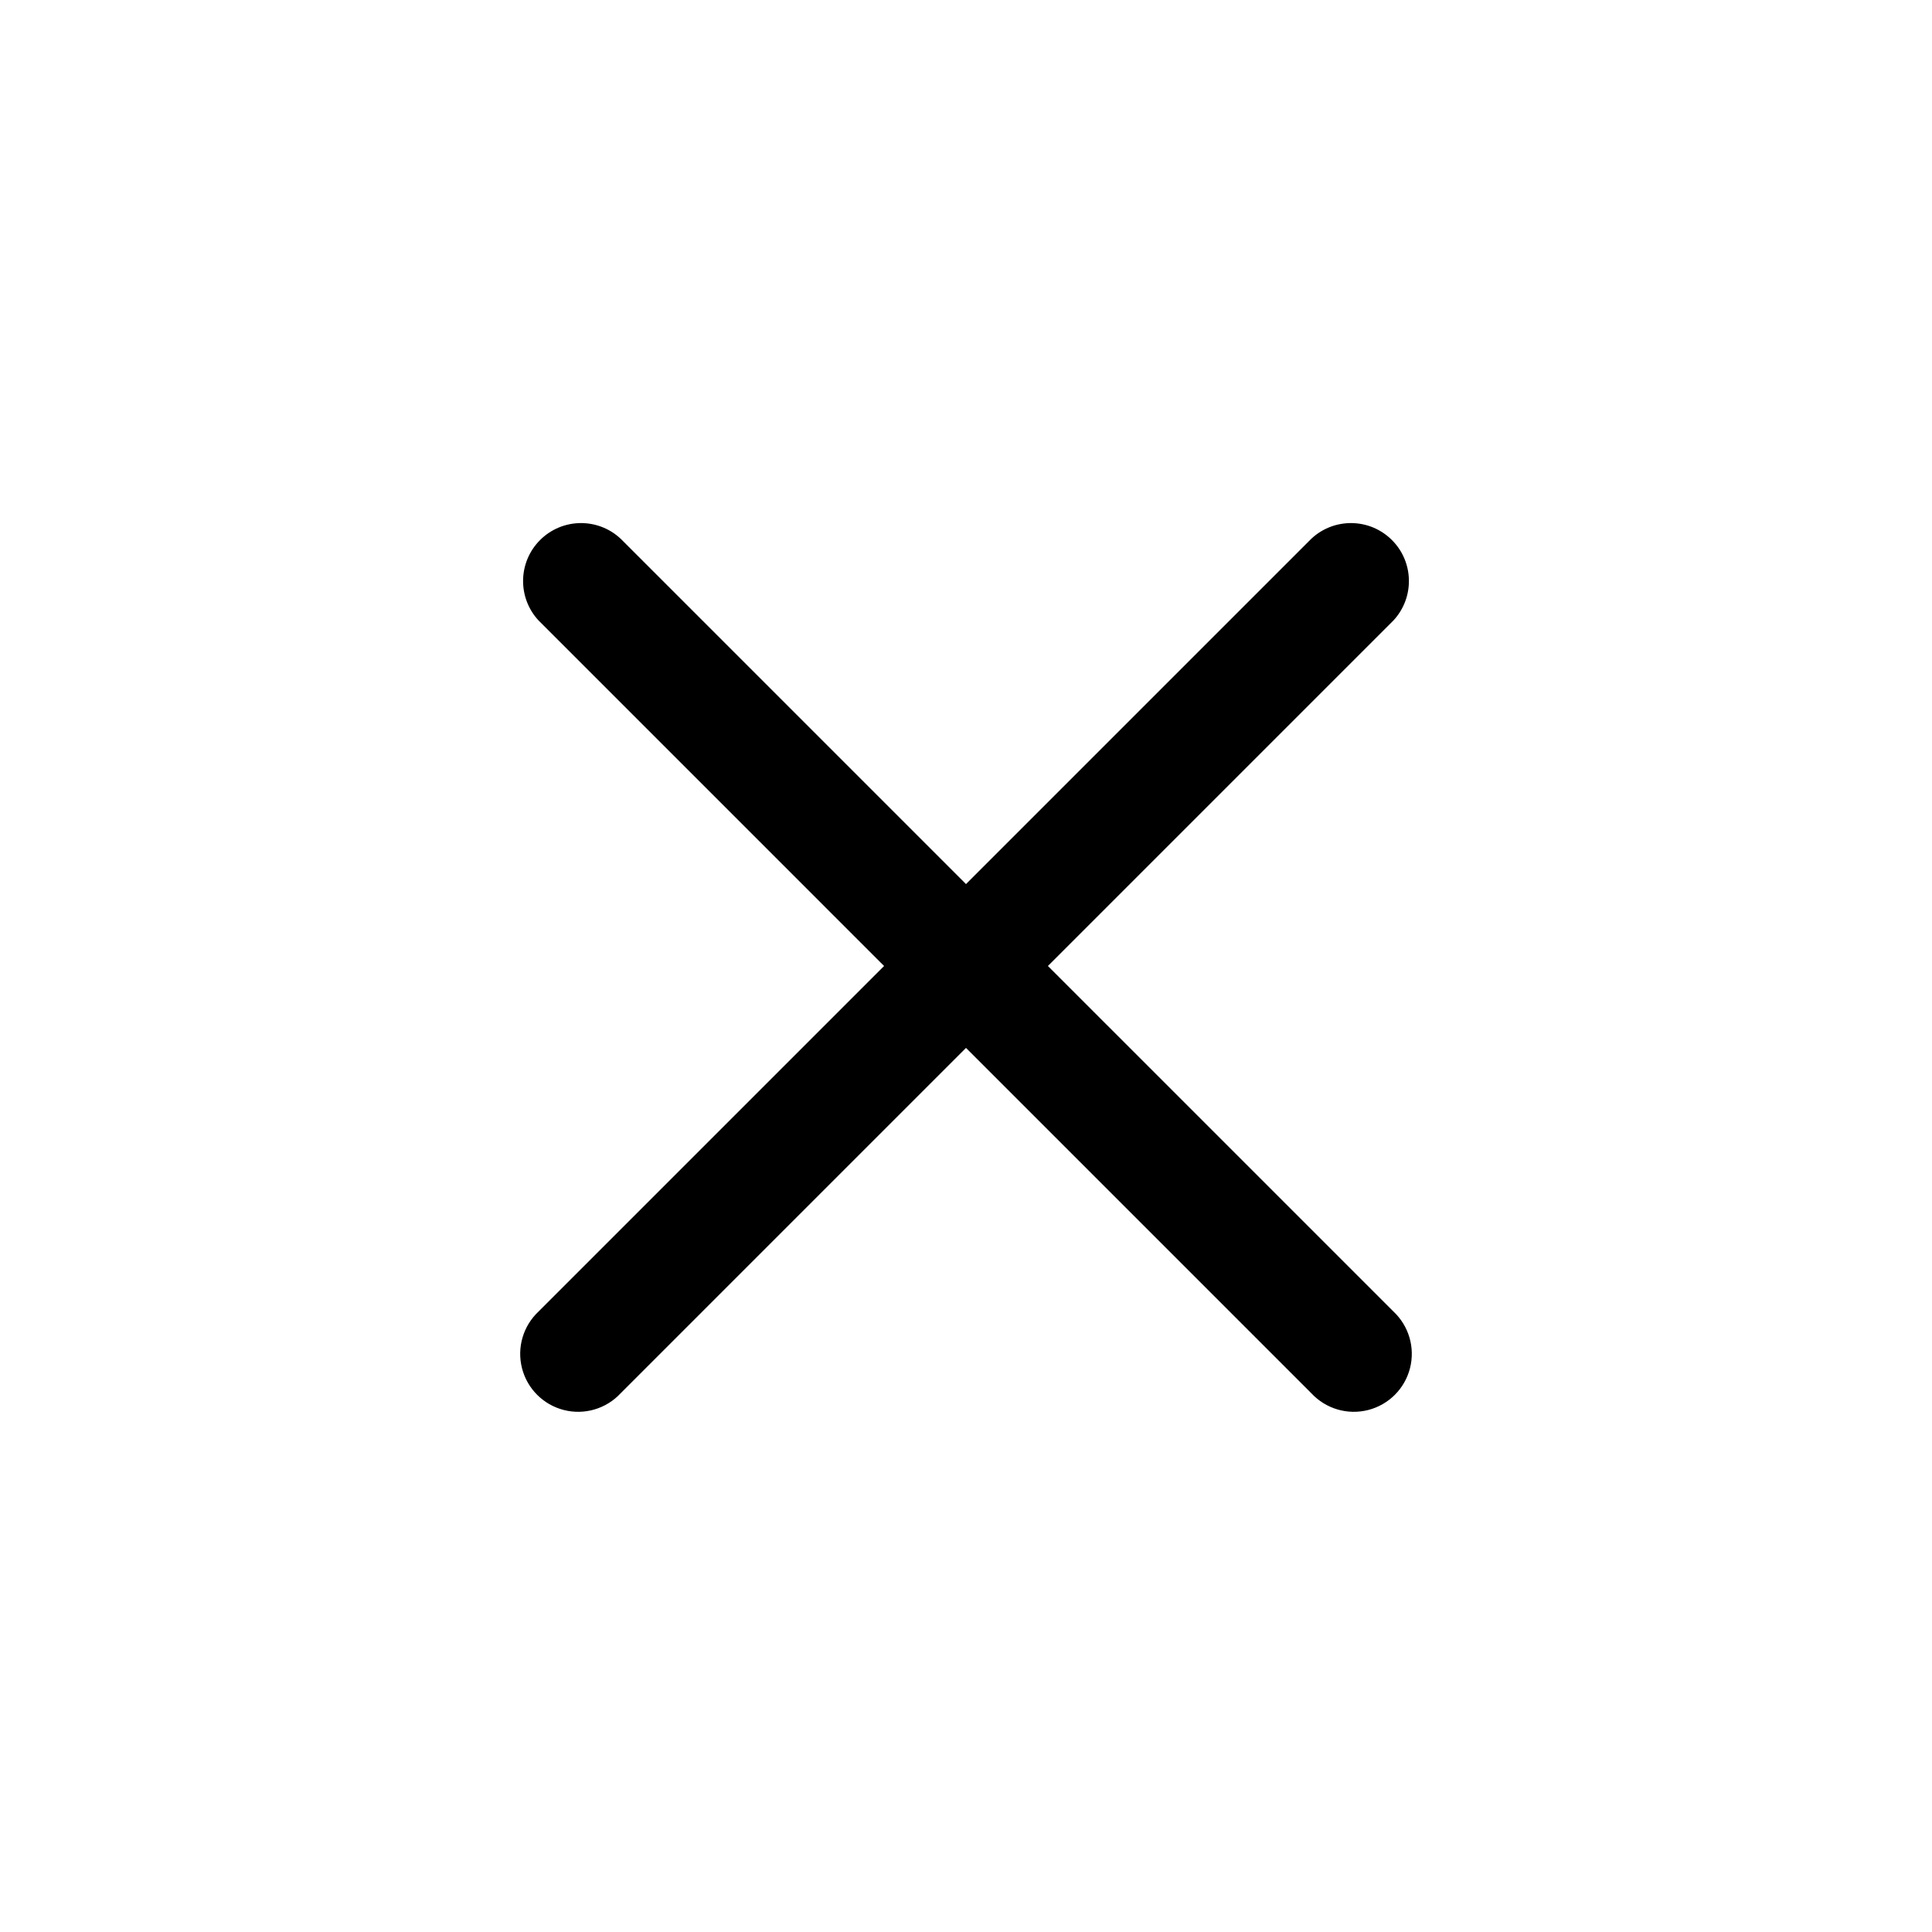
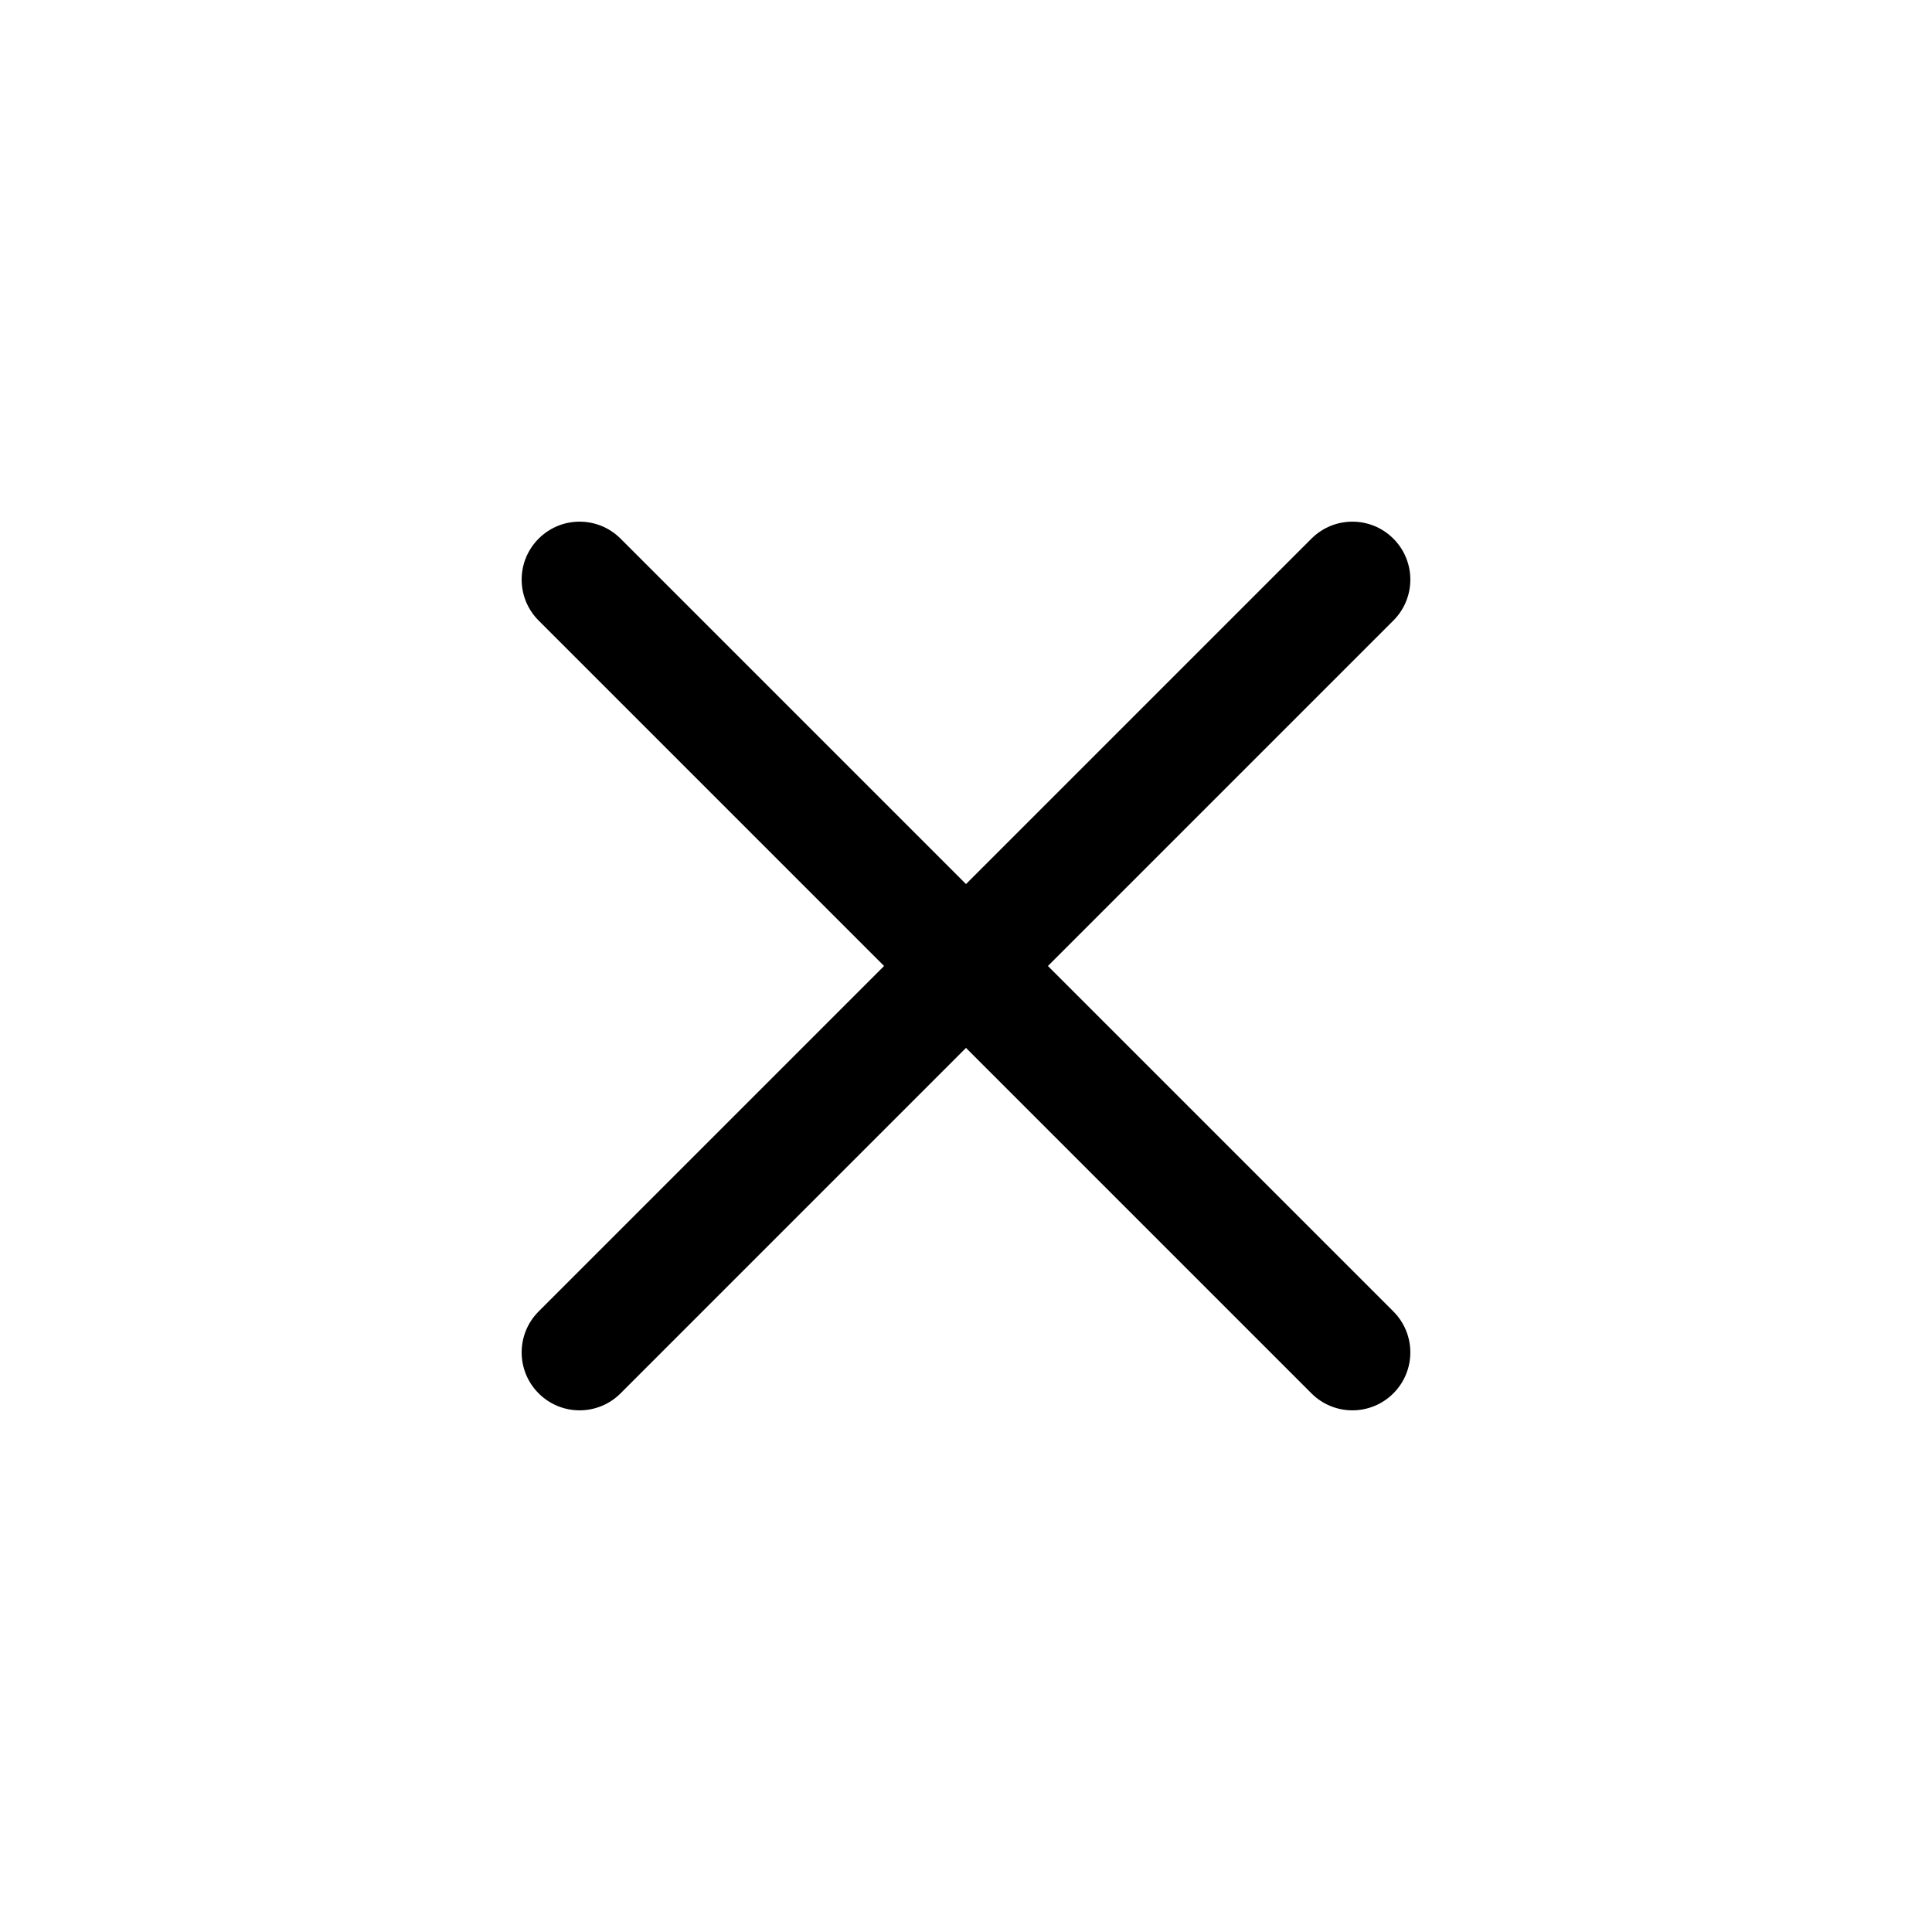
<svg xmlns="http://www.w3.org/2000/svg" viewBox="0 -0.5 25 25" fill="none">
-   <path d="M6.97 16.47a.75.75 0 1 0 1.06 1.06l-1.06-1.06Zm6.06-3.94a.75.75 0 1 0-1.06-1.06l1.06 1.06Zm-1.06-1.06a.75.75 0 1 0 1.06 1.06l-1.06-1.06Zm6.06-3.94a.75.75 0 0 0-1.06-1.06l1.06 1.06Zm-5 3.94a.75.75 0 1 0-1.06 1.06l1.06-1.06Zm3.94 6.06a.75.75 0 1 0 1.06-1.06l-1.06 1.06Zm-5-5a.75.75 0 1 0 1.06-1.06l-1.06 1.06ZM8.03 6.47a.75.75 0 0 0-1.06 1.06l1.06-1.06Zm0 11.06 5-5-1.06-1.06-5 5 1.06 1.06Zm5-5 5-5-1.06-1.06-5 5 1.06 1.06Zm-1.06 0 5 5 1.06-1.06-5-5-1.06 1.06Zm1.06-1.06-5-5-1.06 1.06 5 5 1.06-1.06Z" fill="#000" />
+   <path d="M6.97 16.47C6.677 16.763 6.677 17.237 6.97 17.53C7.263 17.823 7.737 17.823 8.03 17.53L6.97 16.47ZM13.03 12.53C13.323 12.237 13.323 11.763 13.03 11.47C12.737 11.177 12.263 11.177 11.97 11.47L13.03 12.53ZM11.97 11.47C11.677 11.763 11.677 12.237 11.97 12.53C12.263 12.823 12.737 12.823 13.03 12.53L11.97 11.47ZM18.03 7.53C18.323 7.237 18.323 6.763 18.03 6.47C17.737 6.177 17.263 6.177 16.97 6.47L18.03 7.53ZM13.03 11.47C12.737 11.177 12.263 11.177 11.97 11.47C11.677 11.763 11.677 12.237 11.97 12.53L13.03 11.47ZM16.97 17.53C17.263 17.823 17.737 17.823 18.03 17.53C18.323 17.237 18.323 16.763 18.03 16.47L16.97 17.53ZM11.97 12.53C12.263 12.823 12.737 12.823 13.03 12.53C13.323 12.237 13.323 11.763 13.03 11.47L11.97 12.53ZM8.03 6.47C7.737 6.177 7.263 6.177 6.97 6.47C6.677 6.763 6.677 7.237 6.97 7.53L8.03 6.47ZM8.03 17.53L13.03 12.53L11.97 11.47L6.97 16.47L8.03 17.53ZM13.03 12.53L18.03 7.53L16.97 6.47L11.97 11.47L13.03 12.53ZM11.97 12.53L16.97 17.53L18.03 16.47L13.03 11.47L11.97 12.53ZM13.03 11.47L8.03 6.47L6.97 7.53L11.97 12.53L13.03 11.47Z" fill="#000000" />
</svg>
